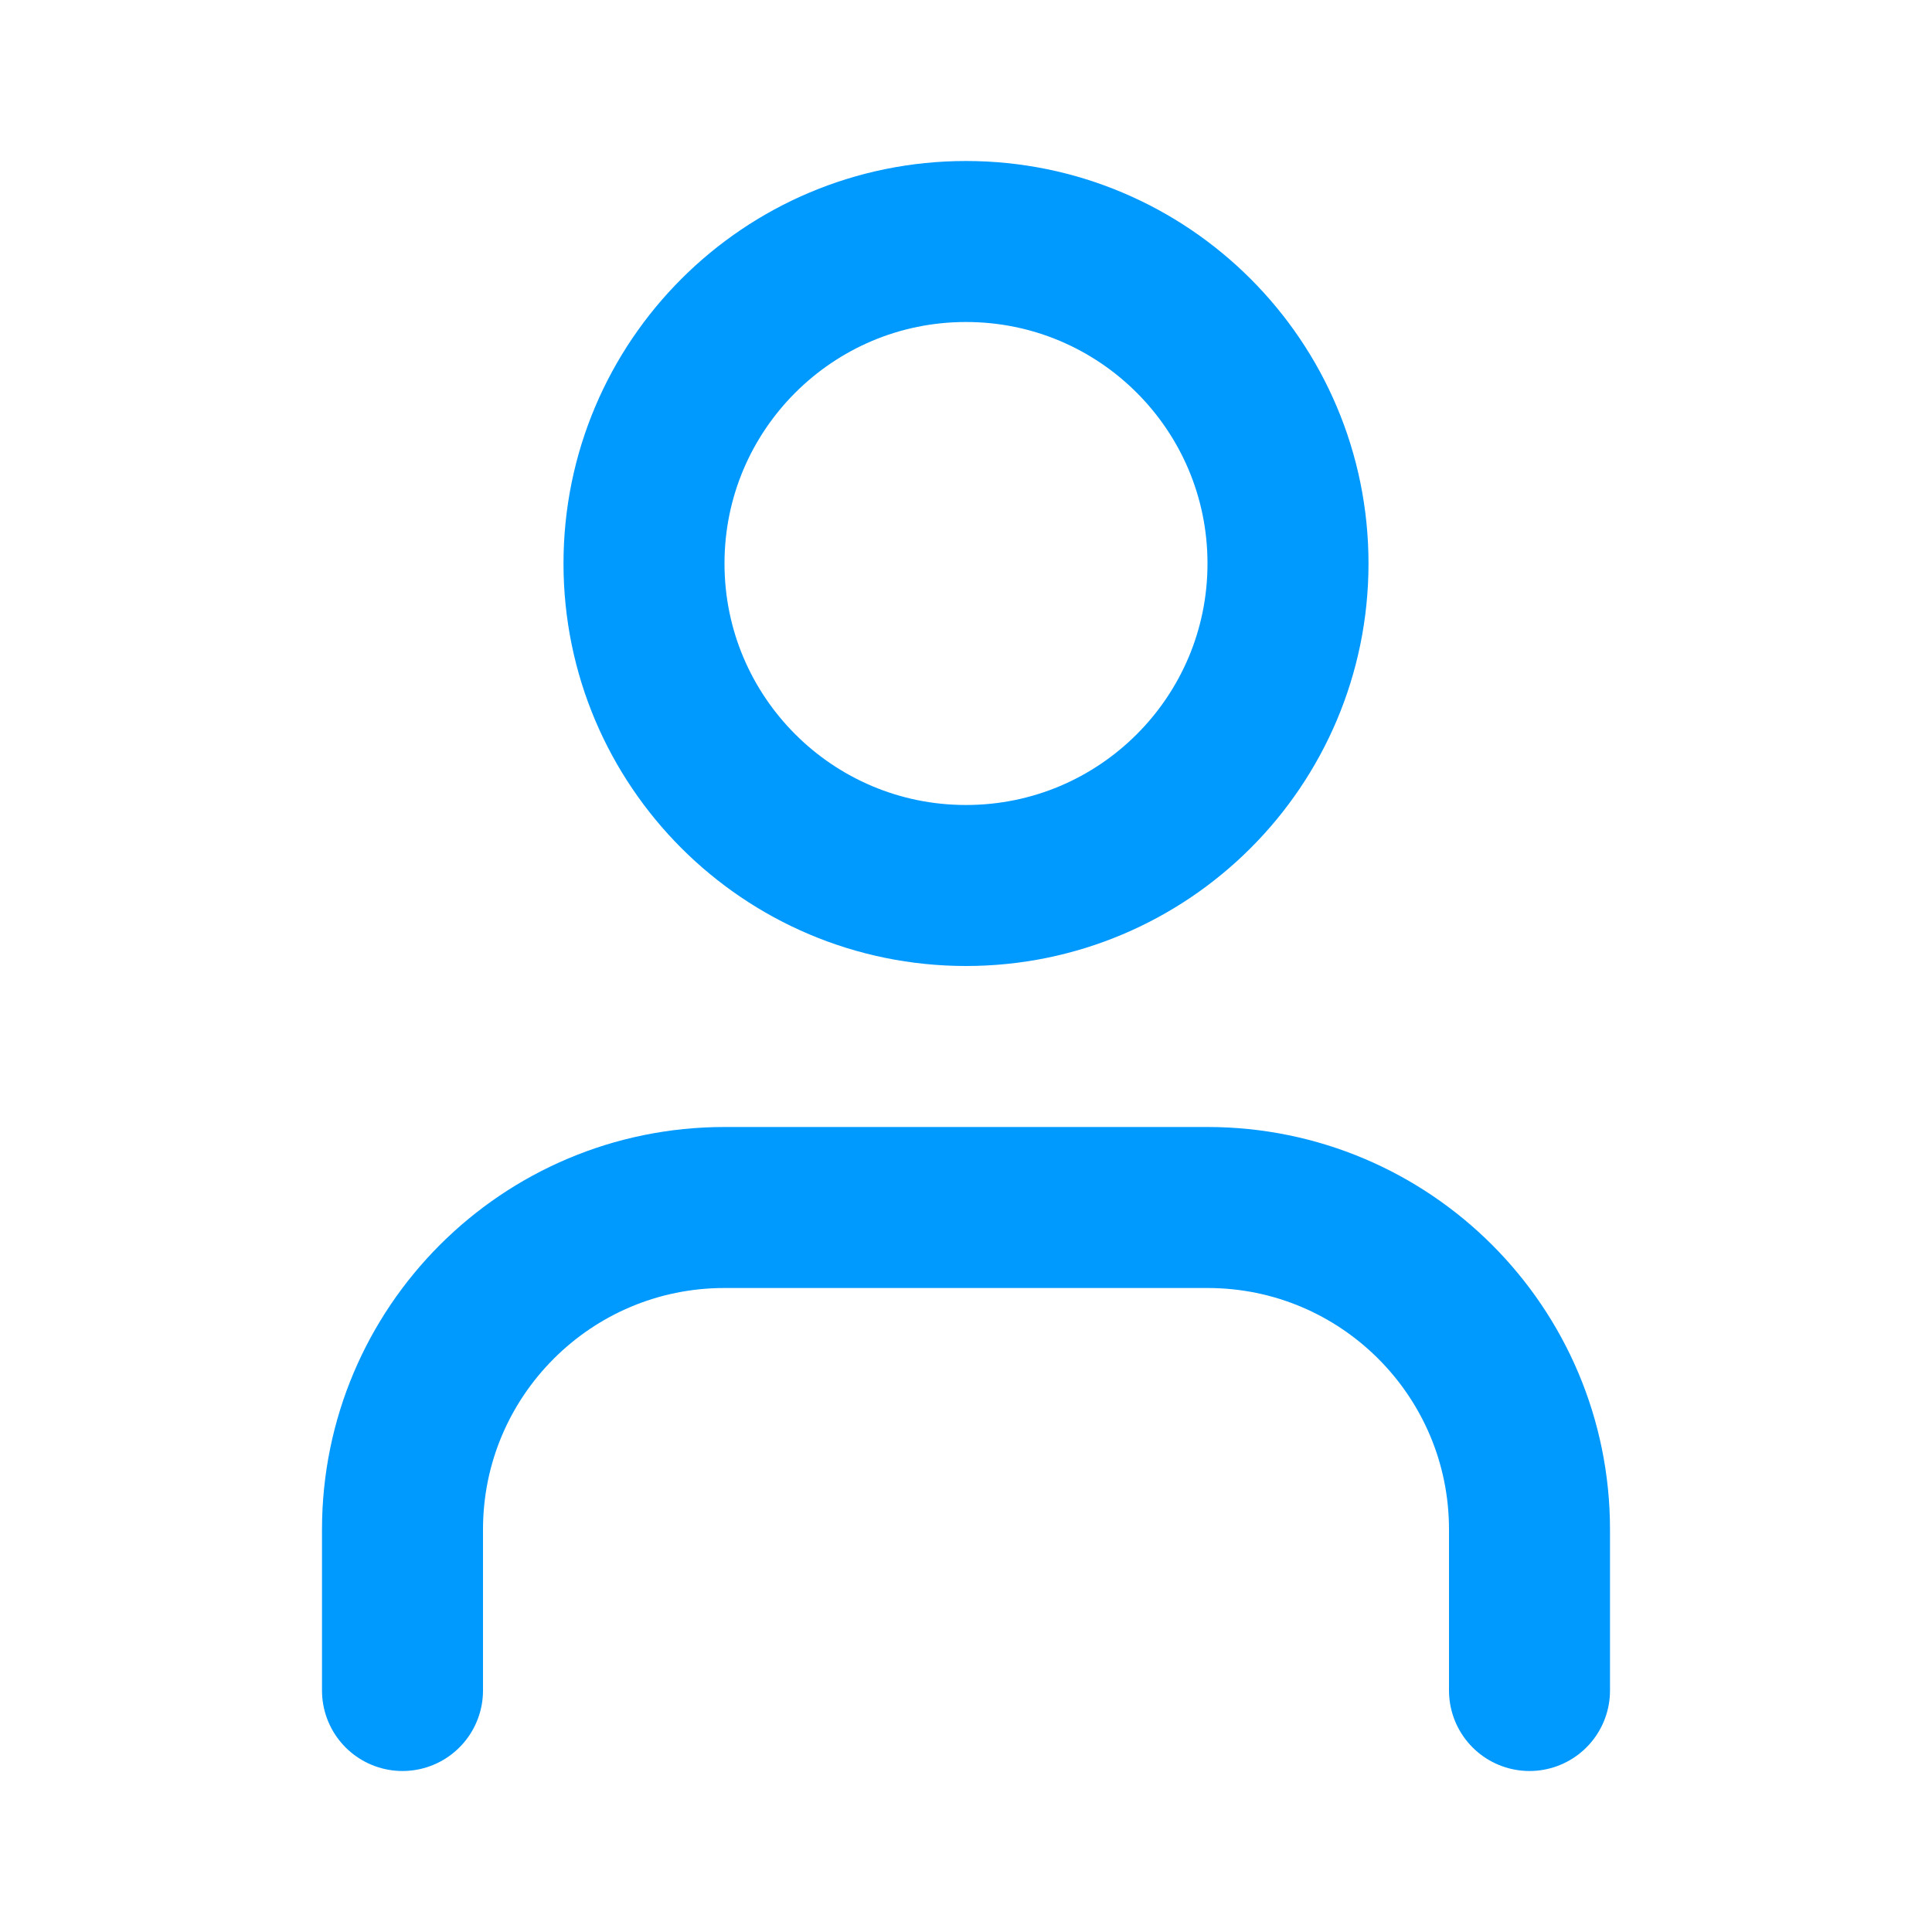
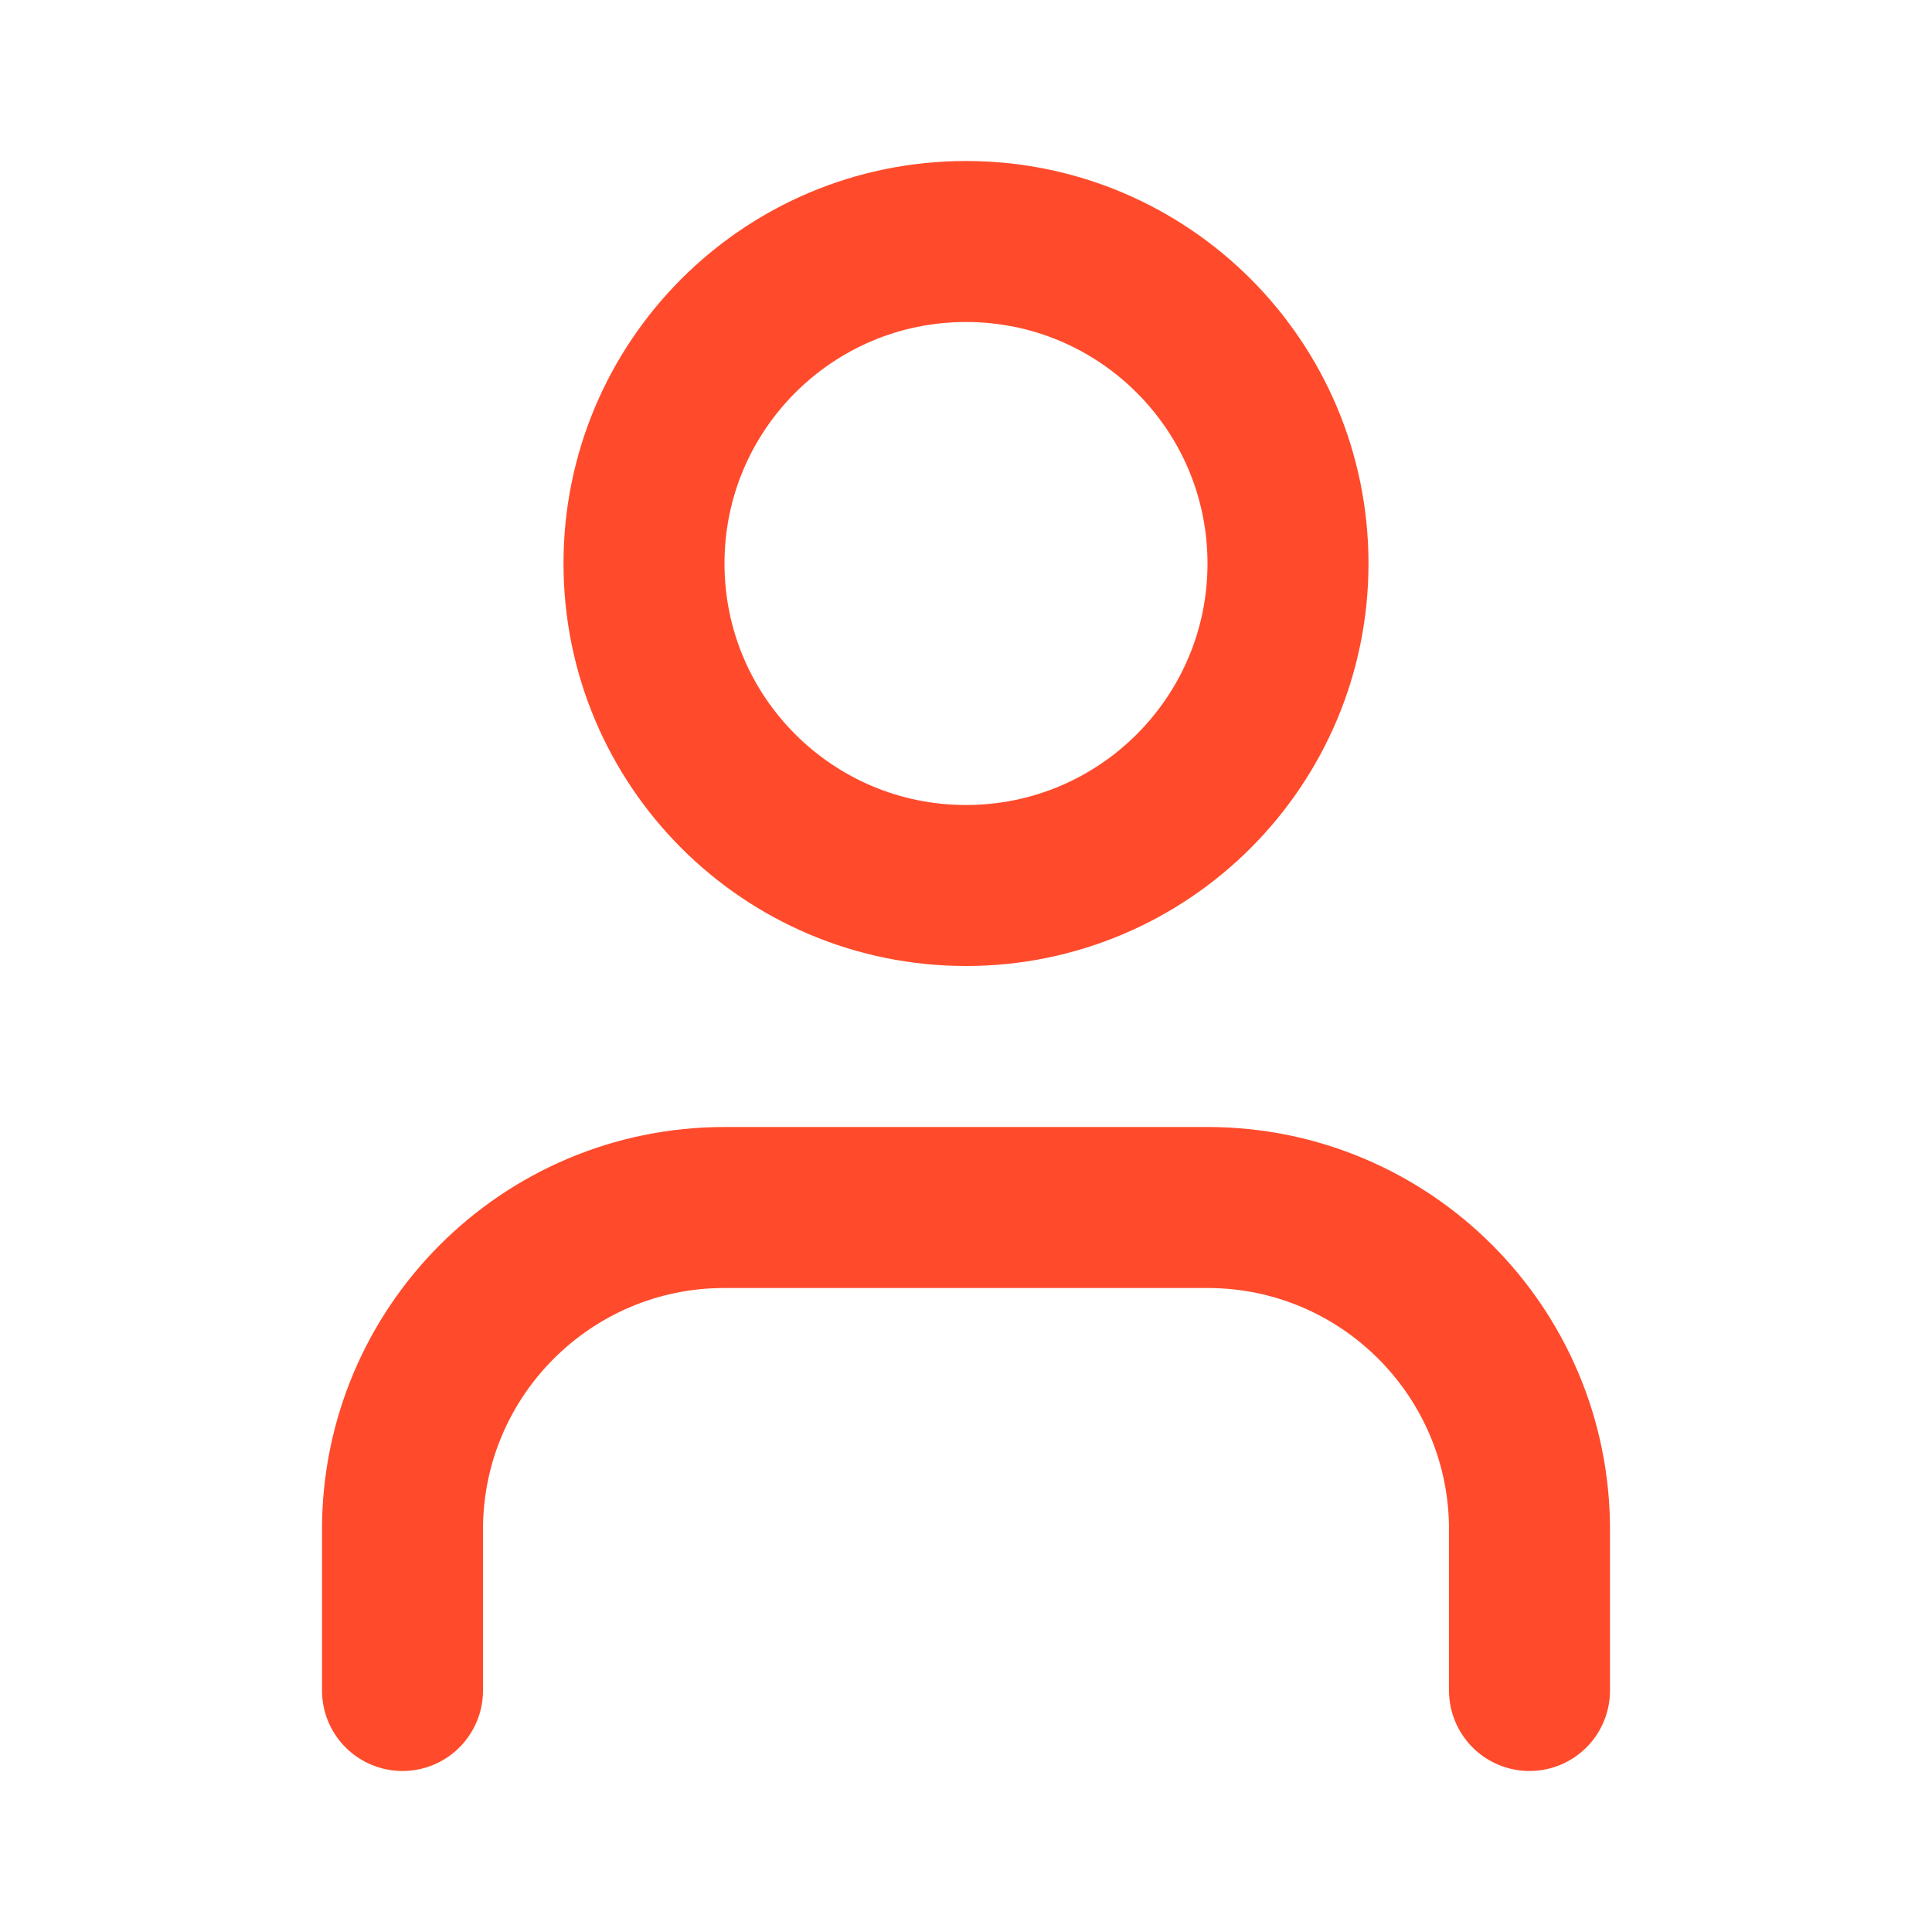
- <svg xmlns="http://www.w3.org/2000/svg" width="24" height="24" viewBox="0 0 24 24" fill="none" stroke="#0099fe" stroke-width="2" stroke-linecap="round" stroke-linejoin="round" class="lucide lucide-user">
+ <svg xmlns="http://www.w3.org/2000/svg" width="24" height="24" viewBox="0 0 24 24" fill="none" stroke="#ff4b2b" stroke-width="2" stroke-linecap="round" stroke-linejoin="round" class="lucide lucide-user">
  <path d="M19 21v-2a4 4 0 0 0-4-4H9a4 4 0 0 0-4 4v2" />
  <circle cx="12" cy="7" r="4" />
</svg>
